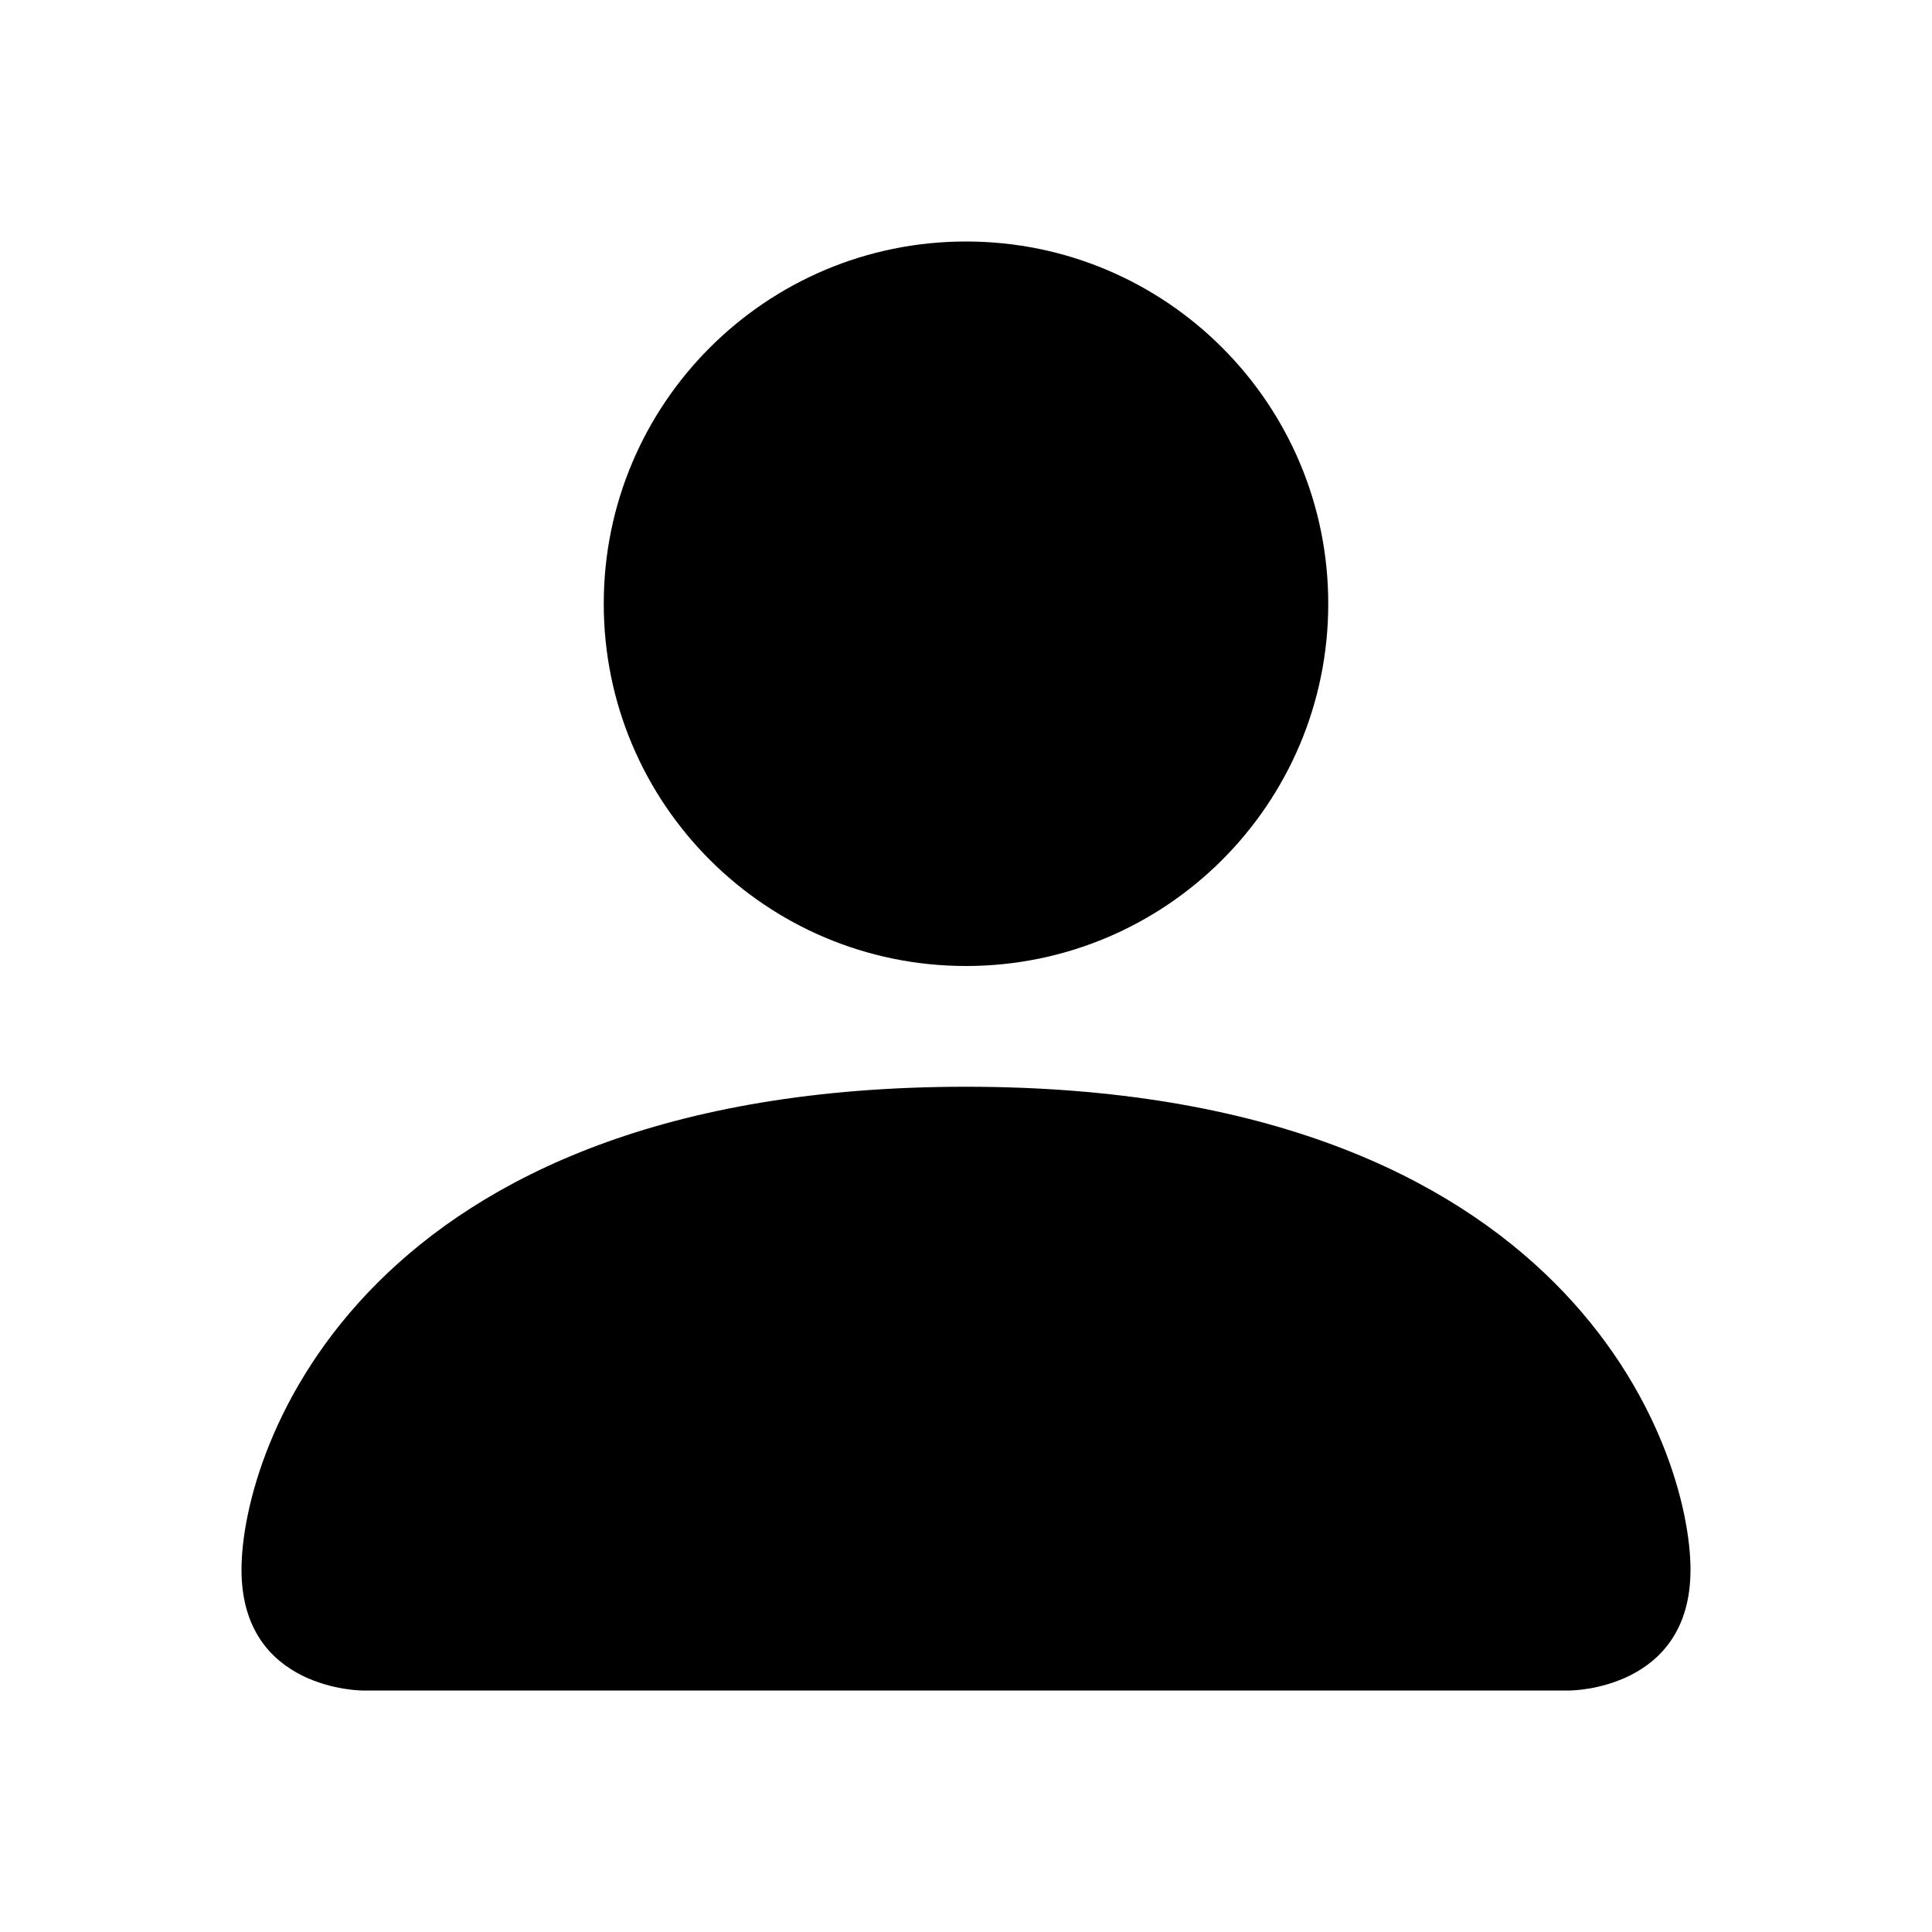
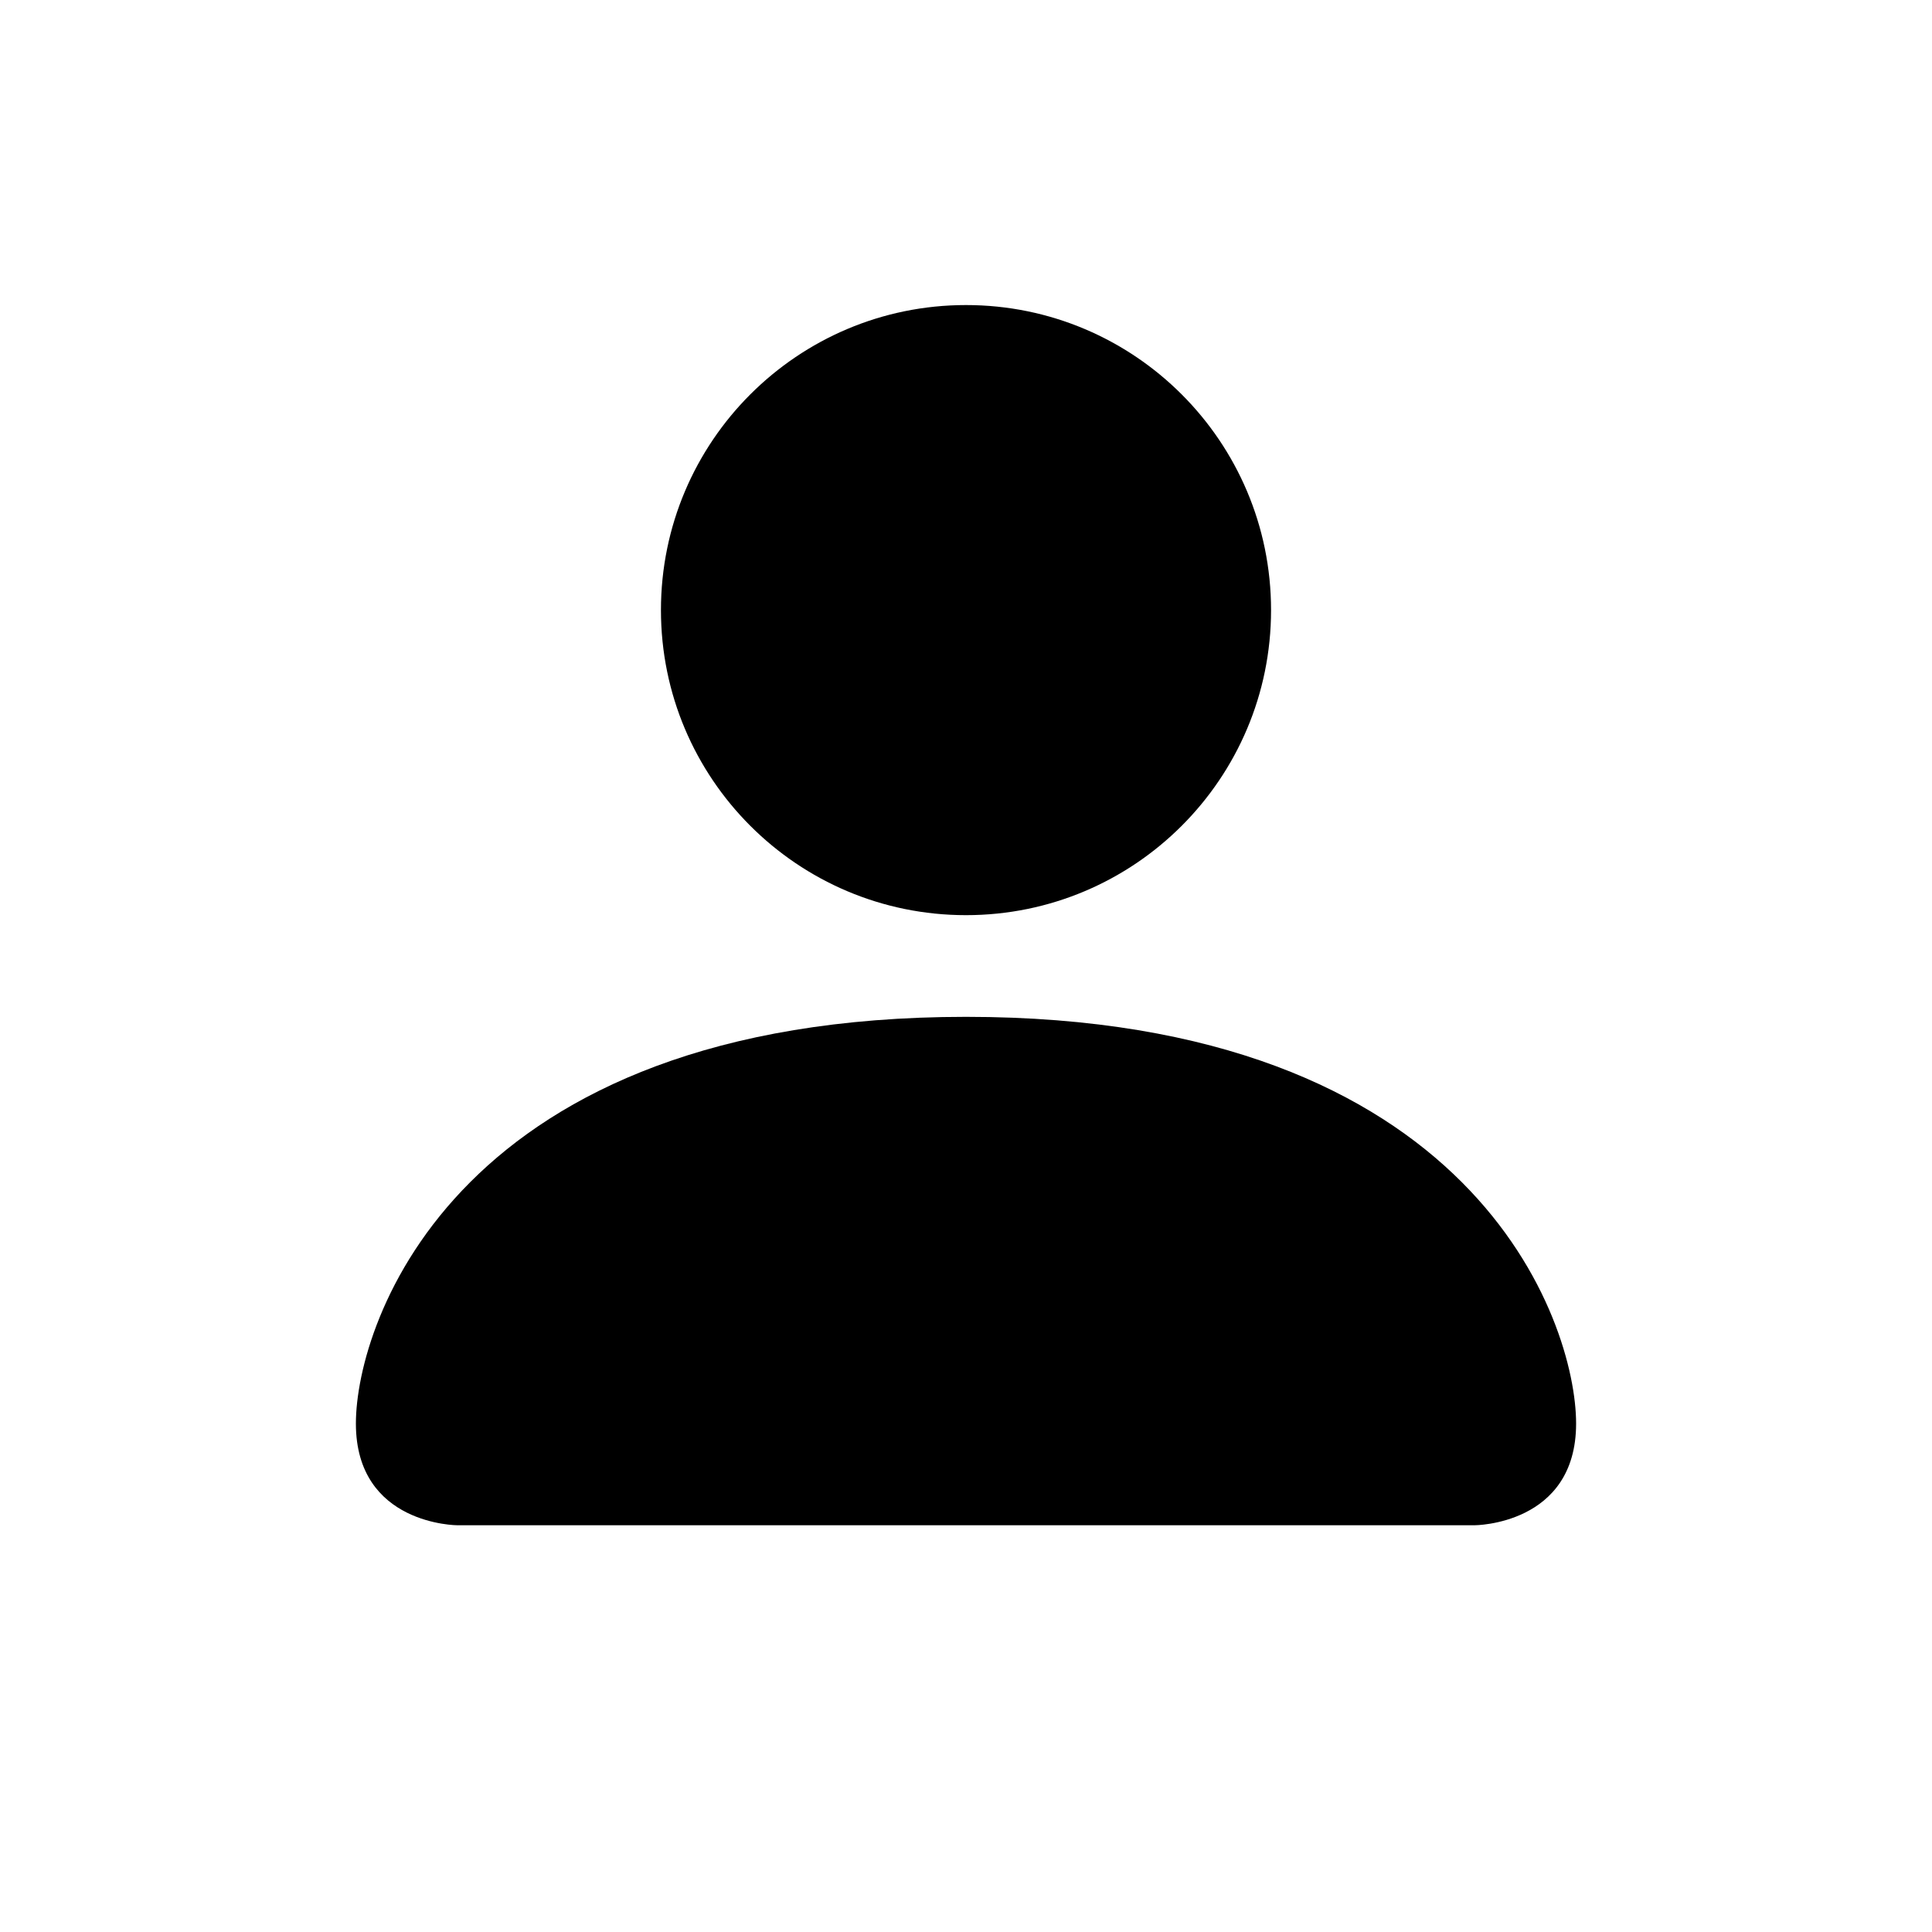
- <svg xmlns="http://www.w3.org/2000/svg" width="16" height="16" fill="currentColor" class="bi bi-person-fill" viewBox="0 0 16 16">
+ <svg xmlns="http://www.w3.org/2000/svg" width="16" height="16" fill="currentColor" viewBox="-1 -1 18 19">
  <path d="M3 14s-1 0-1-1 1-4 6-4 6 3 6 4-1 1-1 1zm5-6a3 3 0 1 0 0-6 3 3 0 0 0 0 6" />
</svg>
